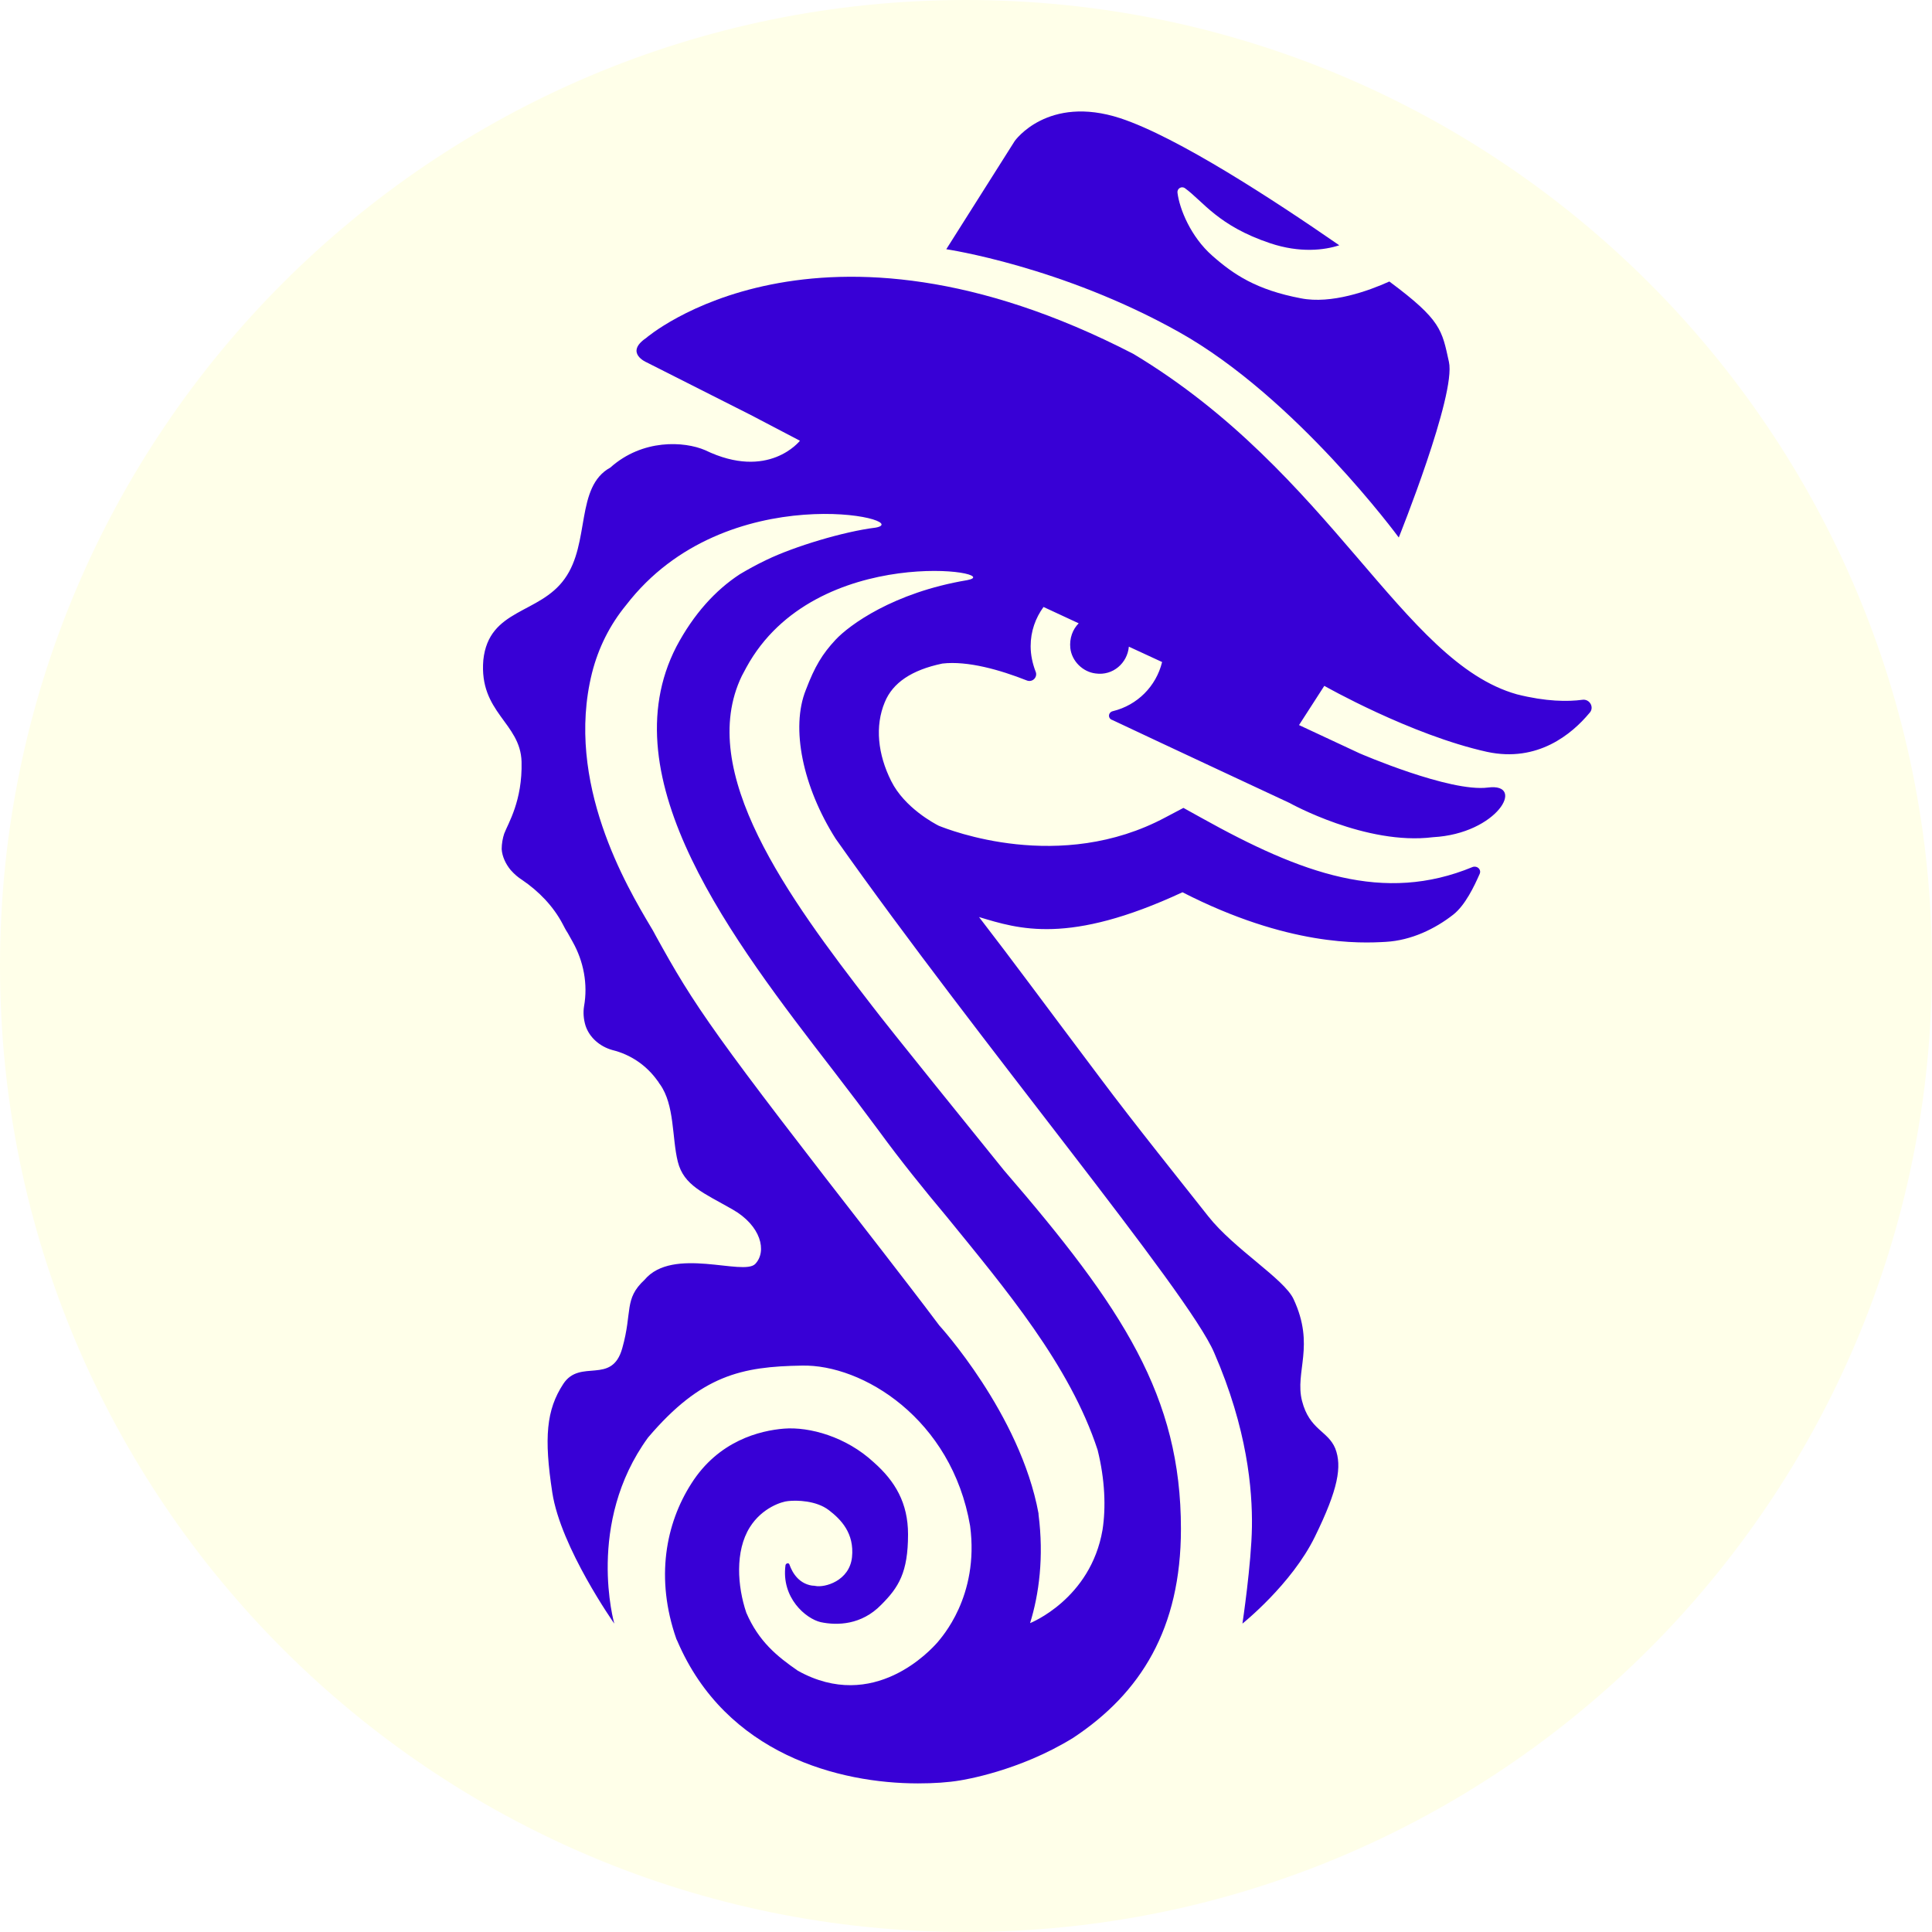
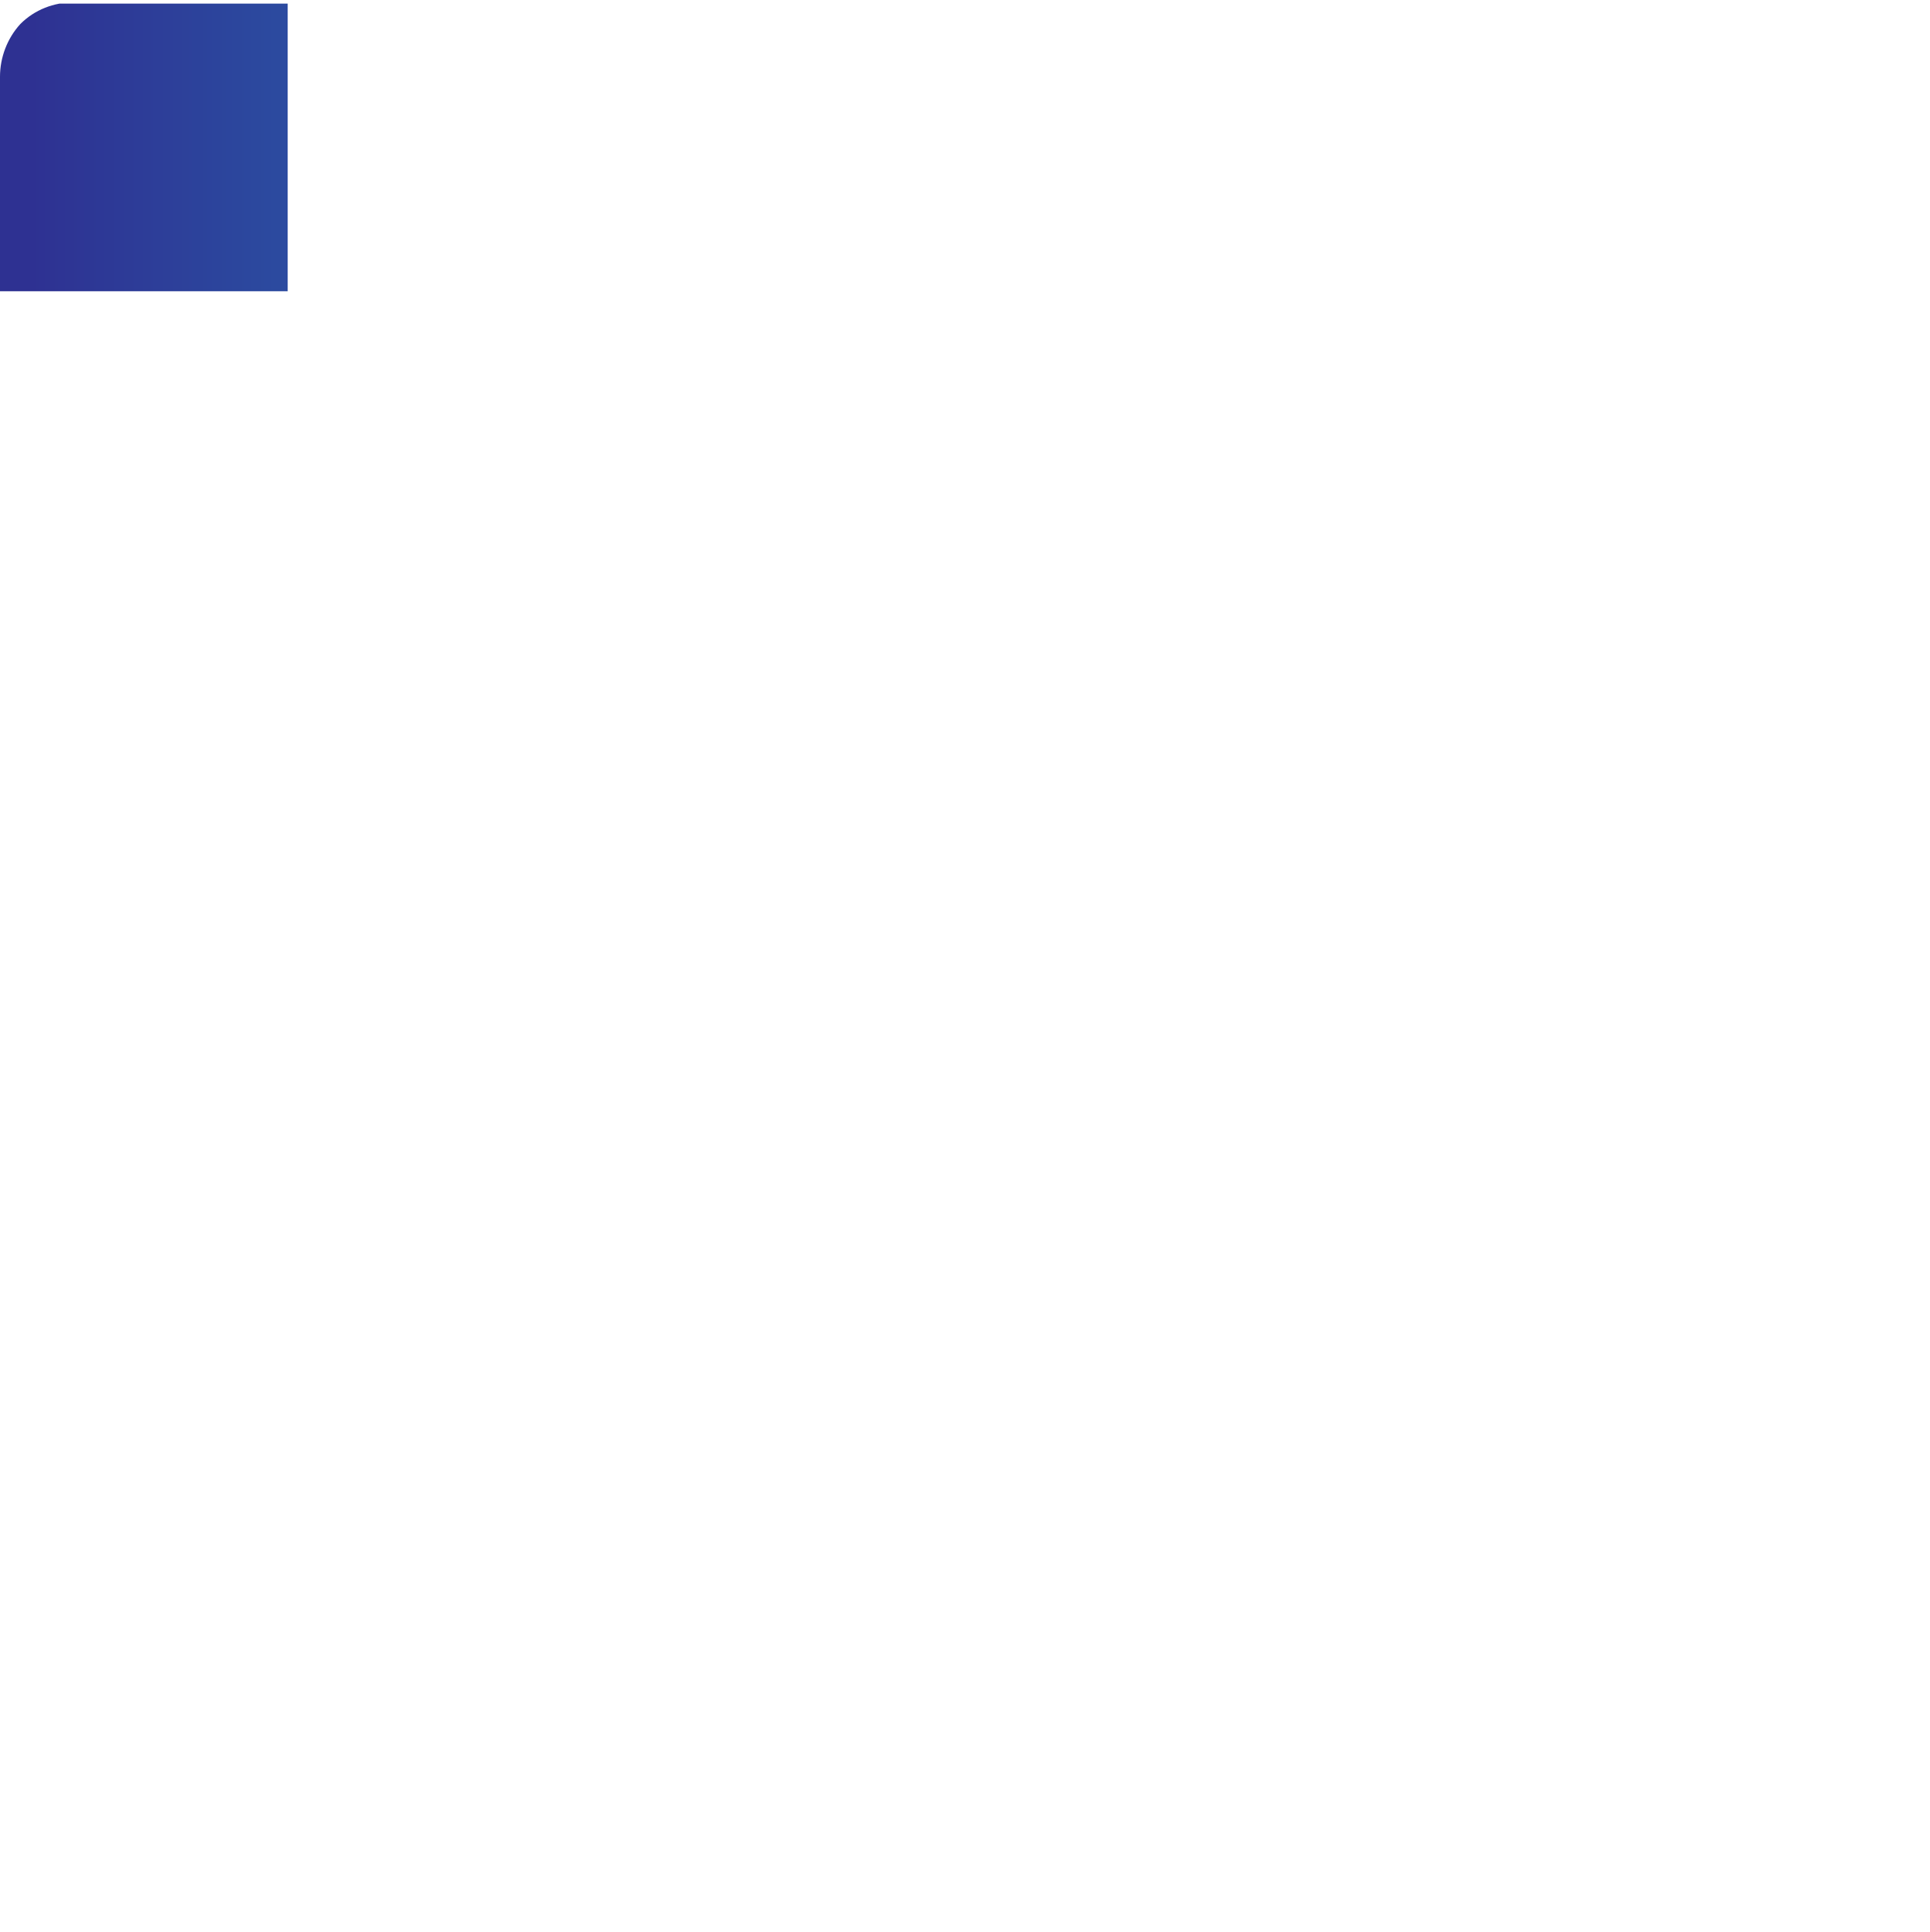
- <svg xmlns="http://www.w3.org/2000/svg" width="24" height="24" viewBox="0 0 24 24" fill="none">
-   <circle cx="12" cy="12" r="12" fill="#FFFFE9" />
-   <path d="M17.376 6.677C17.376 6.677 18.091 4.902 17.999 4.495C17.912 4.101 17.906 3.977 17.259 3.497C17 3.614 16.538 3.78 16.162 3.706C15.607 3.601 15.324 3.41 15.059 3.176C14.793 2.942 14.652 2.597 14.627 2.393C14.621 2.344 14.676 2.307 14.72 2.338C14.948 2.504 15.133 2.806 15.78 3.022C16.149 3.145 16.452 3.108 16.637 3.047C15.817 2.48 14.627 1.703 13.918 1.469C13.012 1.173 12.605 1.752 12.605 1.752L11.755 3.096C11.755 3.096 13.185 3.306 14.646 4.125C16.1 4.939 17.376 6.677 17.376 6.677Z" fill="#3800D6" />
-   <path d="M19.657 8.693C19.478 8.717 19.207 8.717 18.843 8.625C17.419 8.224 16.544 5.876 14.079 4.396C10.14 2.362 8.026 4.199 8.026 4.199C7.755 4.384 8.032 4.501 8.032 4.501L9.326 5.155L9.937 5.475C9.937 5.475 9.548 5.974 8.759 5.592C8.5 5.481 7.983 5.45 7.582 5.808C7.144 6.048 7.335 6.745 7.015 7.189C6.701 7.632 6.072 7.558 6.004 8.199C5.949 8.853 6.466 8.976 6.479 9.463C6.491 9.95 6.312 10.227 6.263 10.357C6.245 10.412 6.232 10.48 6.232 10.548C6.238 10.64 6.282 10.733 6.343 10.807C6.392 10.862 6.436 10.899 6.485 10.93C6.694 11.072 6.873 11.257 6.99 11.479C7.009 11.515 7.027 11.552 7.052 11.589C7.07 11.62 7.089 11.657 7.114 11.7C7.249 11.941 7.305 12.224 7.255 12.502C7.243 12.576 7.249 12.662 7.274 12.742C7.323 12.89 7.453 13.001 7.607 13.044C7.835 13.1 8.032 13.235 8.168 13.426C8.18 13.438 8.186 13.457 8.198 13.469C8.383 13.728 8.346 14.135 8.42 14.431C8.494 14.727 8.741 14.819 9.098 15.023C9.456 15.226 9.53 15.546 9.382 15.701C9.234 15.855 8.359 15.479 8.007 15.898C7.748 16.138 7.859 16.292 7.73 16.748C7.601 17.211 7.206 16.872 6.997 17.192C6.787 17.513 6.756 17.858 6.861 18.542C6.966 19.226 7.631 20.169 7.631 20.169C7.631 20.169 7.274 18.924 8.05 17.858C8.71 17.081 9.215 16.976 9.961 16.964C10.713 16.946 11.823 17.624 12.051 18.955C12.168 19.836 11.687 20.348 11.65 20.397C11.564 20.496 10.855 21.279 9.912 20.755C9.653 20.576 9.425 20.391 9.271 20.034C9.16 19.707 9.129 19.269 9.314 18.973C9.468 18.727 9.715 18.653 9.789 18.647C9.9 18.634 10.14 18.641 10.294 18.758C10.448 18.875 10.614 19.047 10.584 19.343C10.553 19.639 10.245 19.725 10.128 19.701C10.029 19.682 10.097 19.695 10.121 19.701C9.93 19.688 9.844 19.541 9.807 19.436C9.801 19.411 9.764 19.417 9.758 19.442C9.702 19.849 10.011 20.108 10.195 20.151C10.399 20.194 10.701 20.188 10.947 19.935C11.163 19.719 11.28 19.534 11.28 19.06C11.28 18.671 11.12 18.4 10.855 18.166C10.51 17.846 10.054 17.722 9.739 17.747C9.443 17.771 8.926 17.895 8.587 18.431C8.272 18.924 8.137 19.602 8.402 20.36L8.414 20.385C9.018 21.796 10.43 22.154 11.403 22.154C11.601 22.154 11.78 22.142 11.927 22.117C11.958 22.111 12.655 22.006 13.333 21.587C14.171 21.032 14.67 20.231 14.67 18.992C14.67 17.346 13.949 16.249 12.47 14.536C12.186 14.184 11.034 12.761 10.824 12.483C9.795 11.152 8.642 9.586 9.215 8.397C9.234 8.36 9.252 8.329 9.271 8.292C10.128 6.72 12.544 7.108 12.014 7.207C11.095 7.361 10.547 7.768 10.38 7.947C10.214 8.125 10.121 8.28 10.011 8.569C9.819 9.044 9.974 9.777 10.38 10.418C12.149 12.927 14.763 16.052 15.083 16.804C15.496 17.753 15.558 18.505 15.552 18.967C15.545 19.43 15.434 20.169 15.434 20.169C15.434 20.169 16.045 19.682 16.334 19.09C16.624 18.499 16.673 18.215 16.587 17.993C16.495 17.771 16.267 17.765 16.174 17.402C16.082 17.038 16.34 16.718 16.069 16.138C15.952 15.886 15.33 15.516 15.009 15.109C14.689 14.702 14.103 13.975 13.665 13.389C12.877 12.341 12.618 11.984 12.162 11.392C12.655 11.54 13.271 11.743 14.689 11.084C16.002 11.756 16.901 11.719 17.216 11.7C17.53 11.682 17.826 11.54 18.054 11.361C18.202 11.244 18.313 11.01 18.381 10.856C18.405 10.8 18.35 10.751 18.294 10.77C17.191 11.226 16.174 10.856 14.923 10.159L14.701 10.036L14.479 10.153C13.166 10.856 11.786 10.307 11.662 10.258C11.613 10.233 11.237 10.036 11.071 9.703C10.904 9.371 10.867 9.019 10.991 8.723C11.089 8.483 11.323 8.323 11.706 8.243C12.02 8.206 12.427 8.323 12.753 8.452C12.827 8.483 12.895 8.409 12.864 8.341C12.827 8.243 12.803 8.138 12.803 8.027C12.803 7.842 12.864 7.676 12.963 7.54L13.4 7.743C13.326 7.817 13.283 7.928 13.296 8.052C13.314 8.212 13.45 8.347 13.61 8.366C13.826 8.397 14.005 8.236 14.023 8.033L14.436 8.224C14.362 8.526 14.128 8.76 13.826 8.834C13.764 8.847 13.758 8.927 13.82 8.945C14.38 9.21 16.02 9.975 16.02 9.975C16.02 9.975 16.969 10.505 17.801 10.4C18.603 10.357 18.96 9.722 18.485 9.783C18.011 9.845 16.889 9.358 16.889 9.358L16.137 9.007L16.451 8.52C16.451 8.52 17.524 9.13 18.473 9.34C19.102 9.475 19.527 9.118 19.743 8.859C19.811 8.791 19.749 8.68 19.657 8.693ZM10.88 6.554C10.479 6.603 9.869 6.788 9.524 6.954C9.394 7.016 9.283 7.078 9.191 7.133C8.889 7.33 8.618 7.626 8.402 8.033C7.557 9.673 9.104 11.682 10.35 13.297C10.559 13.568 10.75 13.821 10.923 14.055C11.188 14.418 11.477 14.776 11.761 15.115C12.488 16.009 13.29 16.958 13.635 18.012C13.727 18.382 13.739 18.727 13.696 19.004C13.548 19.867 12.796 20.163 12.796 20.163C12.907 19.805 12.969 19.343 12.901 18.813V18.801C12.673 17.562 11.668 16.465 11.668 16.465C11.428 16.144 11.169 15.812 10.96 15.54C8.846 12.822 8.636 12.514 8.137 11.608L8.131 11.596C8.118 11.571 8.1 11.54 8.081 11.509C7.792 11.022 7.015 9.722 7.354 8.36C7.434 8.045 7.576 7.762 7.779 7.515C9.018 5.907 11.391 6.455 10.88 6.554Z" fill="#3800D6" />
+ <svg xmlns="http://www.w3.org/2000/svg" xmlns:xlink="http://www.w3.org/1999/xlink" version="1.1" id="Layer_1" x="0px" y="0px" viewBox="0 0 161 161.2" style="enable-background:new 0 0 161 161.2;" xml:space="preserve">
+   <style type="text/css">
+ 	.st0{display:none;fill:#1D1E2C;}
+ 	.st1{clip-path:url(#SVGID_00000170971689535849075830000010929052805999823286_);}
+ 	.st2{fill:url(#SVGID_00000068642478826894219560000010492359894606147470_);}
+ </style>
+   <rect y="-33.8" class="st0" width="732.8" height="195" />
+   <g>
+     <defs>
+       <rect id="SVGID_1_" y="0.3" width="24" height="24" />
+     </defs>
+     <clipPath id="SVGID_00000023254029625290370630000016786290805200933259_">
+       <use xlink:href="#SVGID_1_" style="overflow:visible;" />
+     </clipPath>
+     <g style="clip-path:url(#SVGID_00000023254029625290370630000016786290805200933259_);">
+       <linearGradient id="SVGID_00000155868106187400050360000001472035556298192831_" gradientUnits="userSpaceOnUse" x1="2.528" y1="47.604" x2="163.551" y2="47.604" gradientTransform="matrix(1 0 0 -1 0 128.3404)">
+         <stop offset="0" style="stop-color:#2E3192" />
+         <stop offset="0.28" style="stop-color:#2968AF" />
+         <stop offset="0.93" style="stop-color:#1CF1F8" />
+         <stop offset="1" style="stop-color:#1BFFFF" />
+       </linearGradient>
+       <path style="fill:url(#SVGID_00000155868106187400050360000001472035556298192831_);" d="M80.5,6.4v27.9c0,1.6-0.7,3.2-1.8,4.3    c-0.6,0.6-1.3,1-2,1.3c-0.7,0.3-1.6,0.5-2.4,0.5H46.4c-1.6,0-3.2-0.6-4.3-1.8c-1.1-1.2-1.8-2.7-1.8-4.3V6.4c0-1.6-0.6-3.2-1.8-4.4    c-1.2-1.2-2.7-1.8-4.4-1.8h-28c-1.6,0-3.2,0.6-4.4,1.8C0.6,3.2,0,4.8,0,6.4v27.9c0,1.6,0.6,3.2,1.8,4.4c1.2,1.2,2.7,1.8,4.4,1.8    h27.9c1.6,0,3.2,0.7,4.3,1.8c1.2,1.2,1.8,2.7,1.8,4.3v27.9c0,1.6,0.6,3.2,1.8,4.4c1.2,1.2,2.7,1.8,4.4,1.8h27.9    c0.8,0,1.6,0.2,2.4,0.5c0.8,0.3,1.4,0.8,2,1.3c1.2,1.2,1.8,2.7,1.8,4.3v27.9c0,1.6-0.7,3.2-1.8,4.3v0.1c-0.6,0.6-1.3,1-2,1.3    c-0.8,0.3-1.6,0.5-2.4,0.5H46.4c-1.6,0-3.2,0.7-4.4,1.8c-1.2,1.2-1.8,2.7-1.8,4.4v27.9c0,1.6,0.6,3.2,1.8,4.4    c1.2,1.2,2.7,1.8,4.4,1.8h28c1.6,0,3.2-0.6,4.4-1.8c1.2-1.2,1.8-2.7,1.8-4.4v-27.9c0-1.6,0.7-3.2,1.8-4.3c1.2-1.1,2.7-1.8,4.3-1.8    h68.2c1.6,0,3.2-0.7,4.4-1.8c1.2-1.2,1.8-2.7,1.8-4.4V6.4c0-1.6-0.6-3.2-1.8-4.4c-1.2-1.2-2.7-1.8-4.4-1.8H86.7    c-0.8,0-1.6,0.2-2.4,0.5c-0.8,0.3-1.4,0.8-2,1.3c-0.6,0.6-1,1.3-1.3,2C80.6,4.8,80.5,5.6,80.5,6.4z M114.5,80.7H86.7    c-1.6,0-3.2-0.6-4.3-1.8l-0.1-0.1c-1.2-1.2-1.8-2.7-1.8-4.3V46.7c0-1.6,0.7-3.2,1.8-4.3c1.2-1.1,2.7-1.8,4.3-1.8h27.9    c1.6,0,3.2,0.6,4.4,1.8c1.2,1.2,1.8,2.7,1.8,4.4v28c0,1.6-0.7,3.2-1.8,4.3C117.7,80.1,116.2,80.7,114.5,80.7z" />
+     </g>
+   </g>
</svg>
